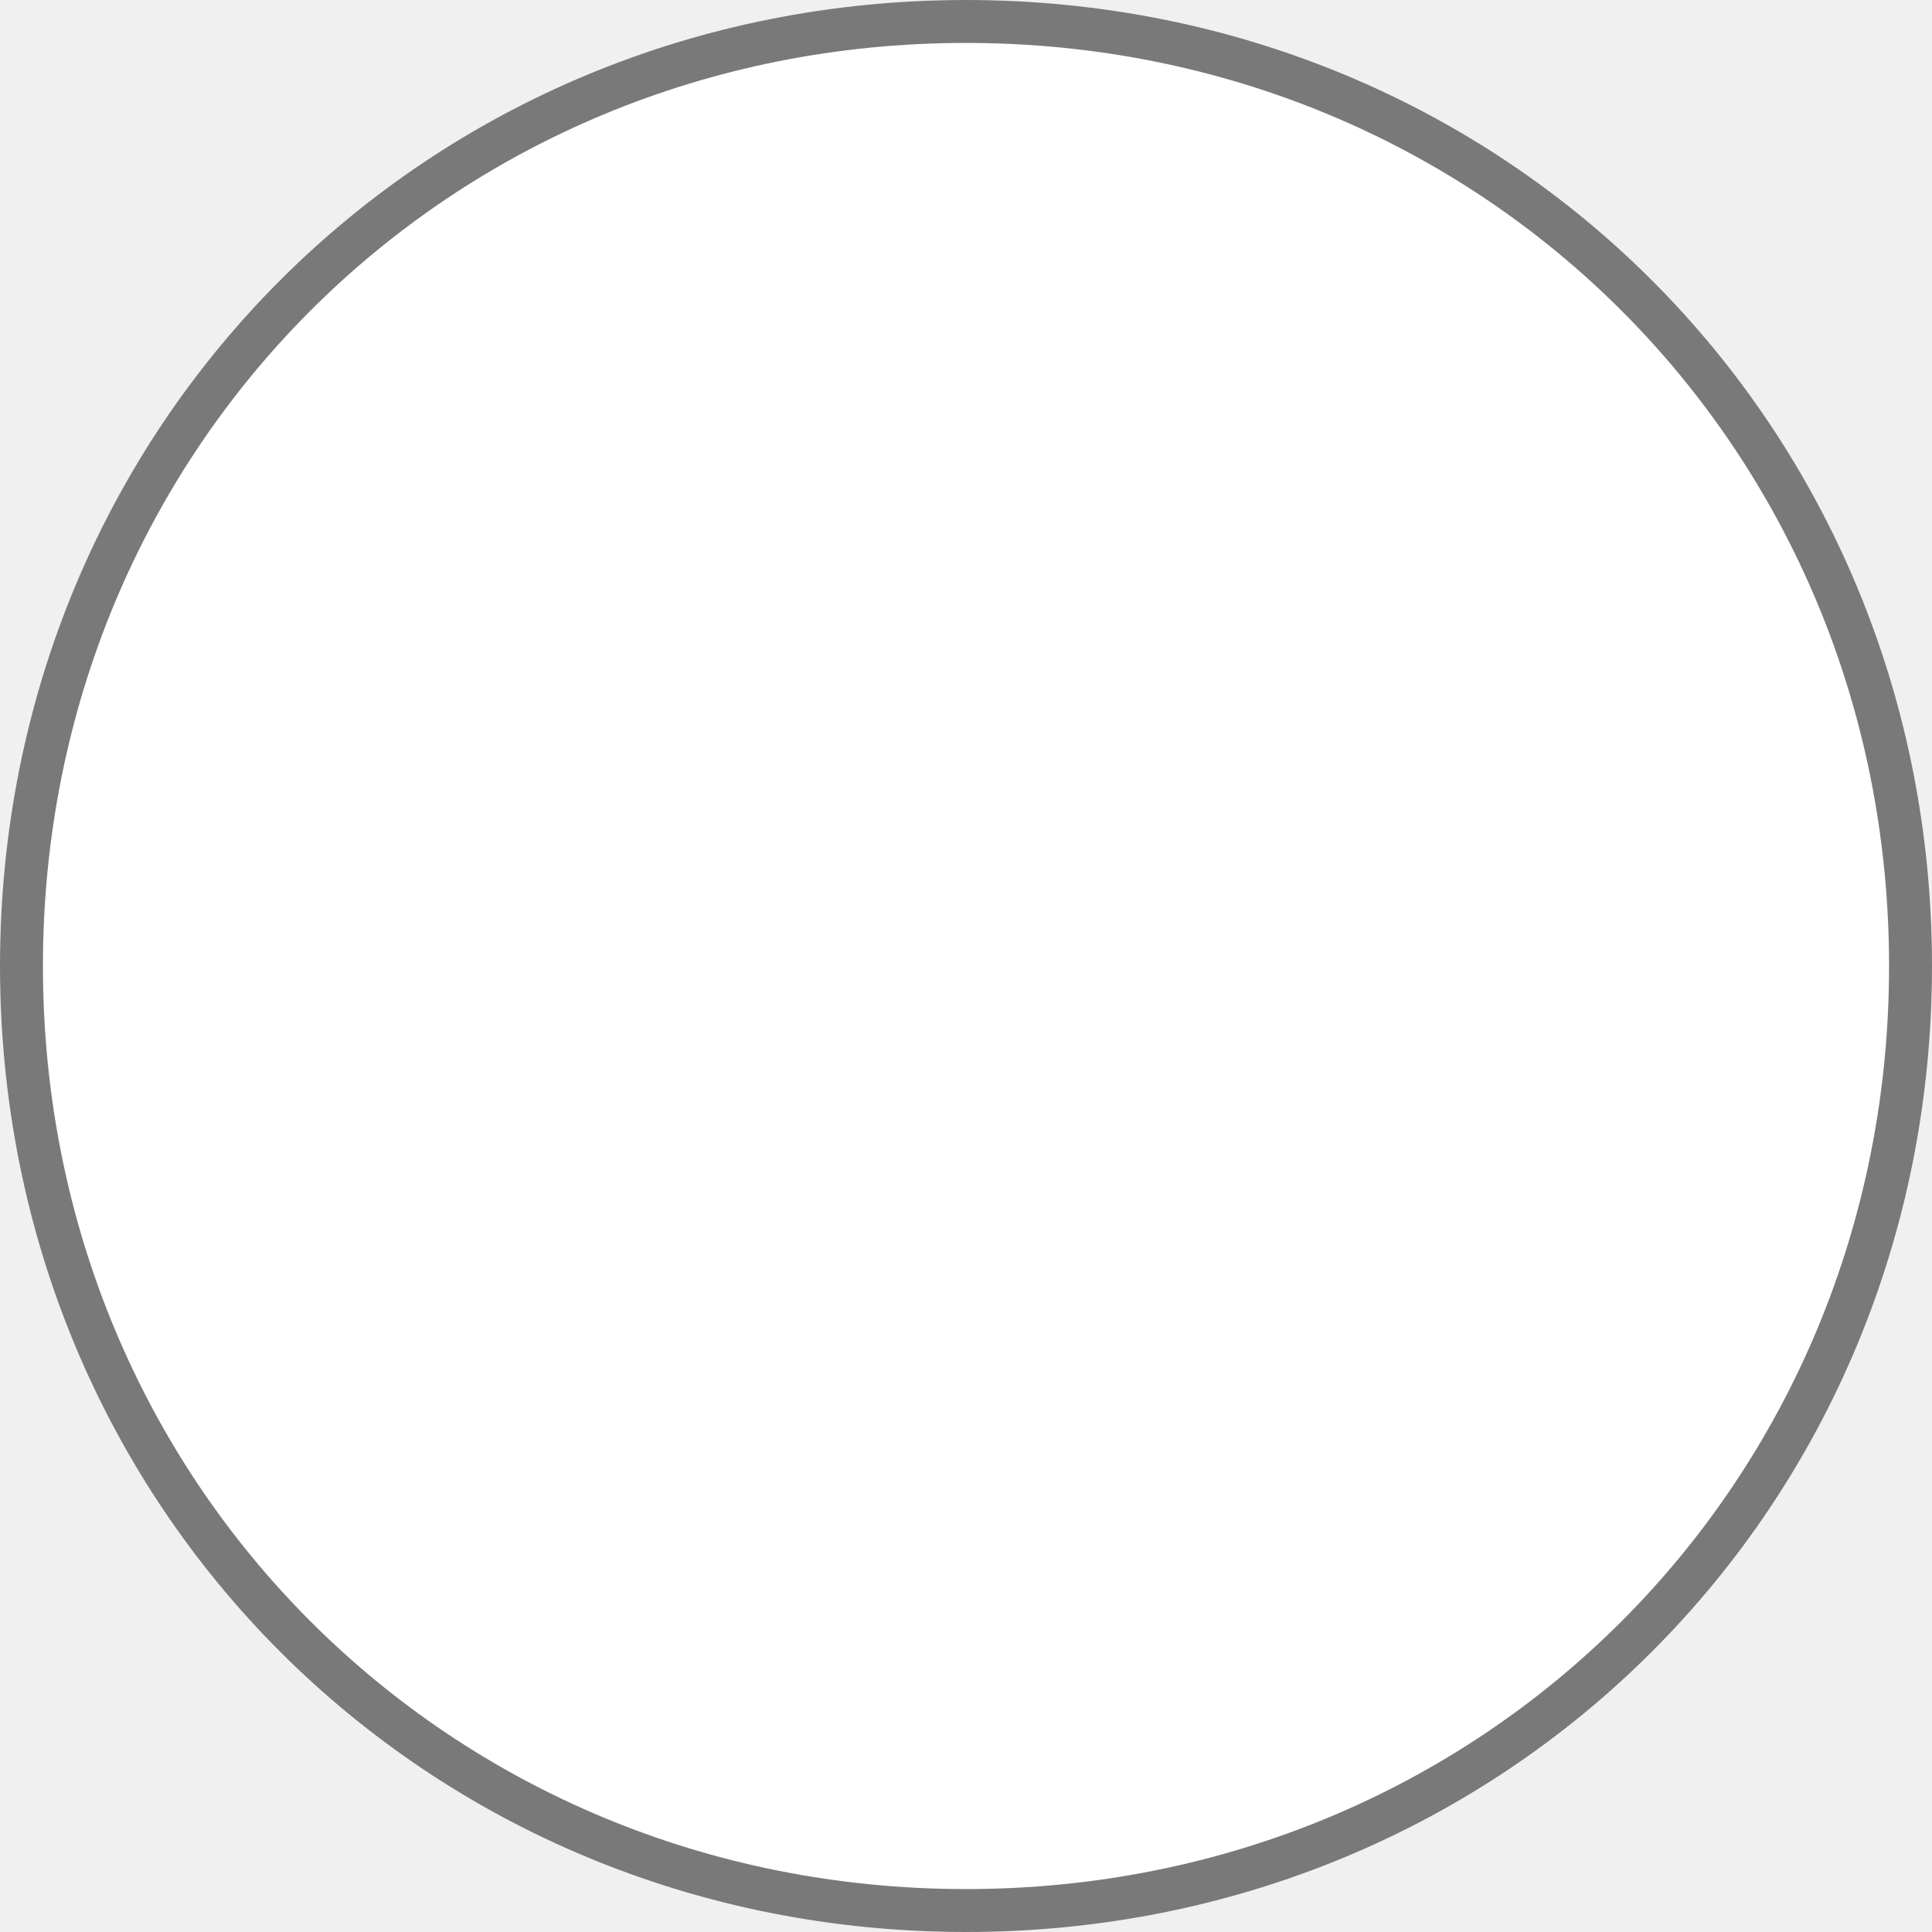
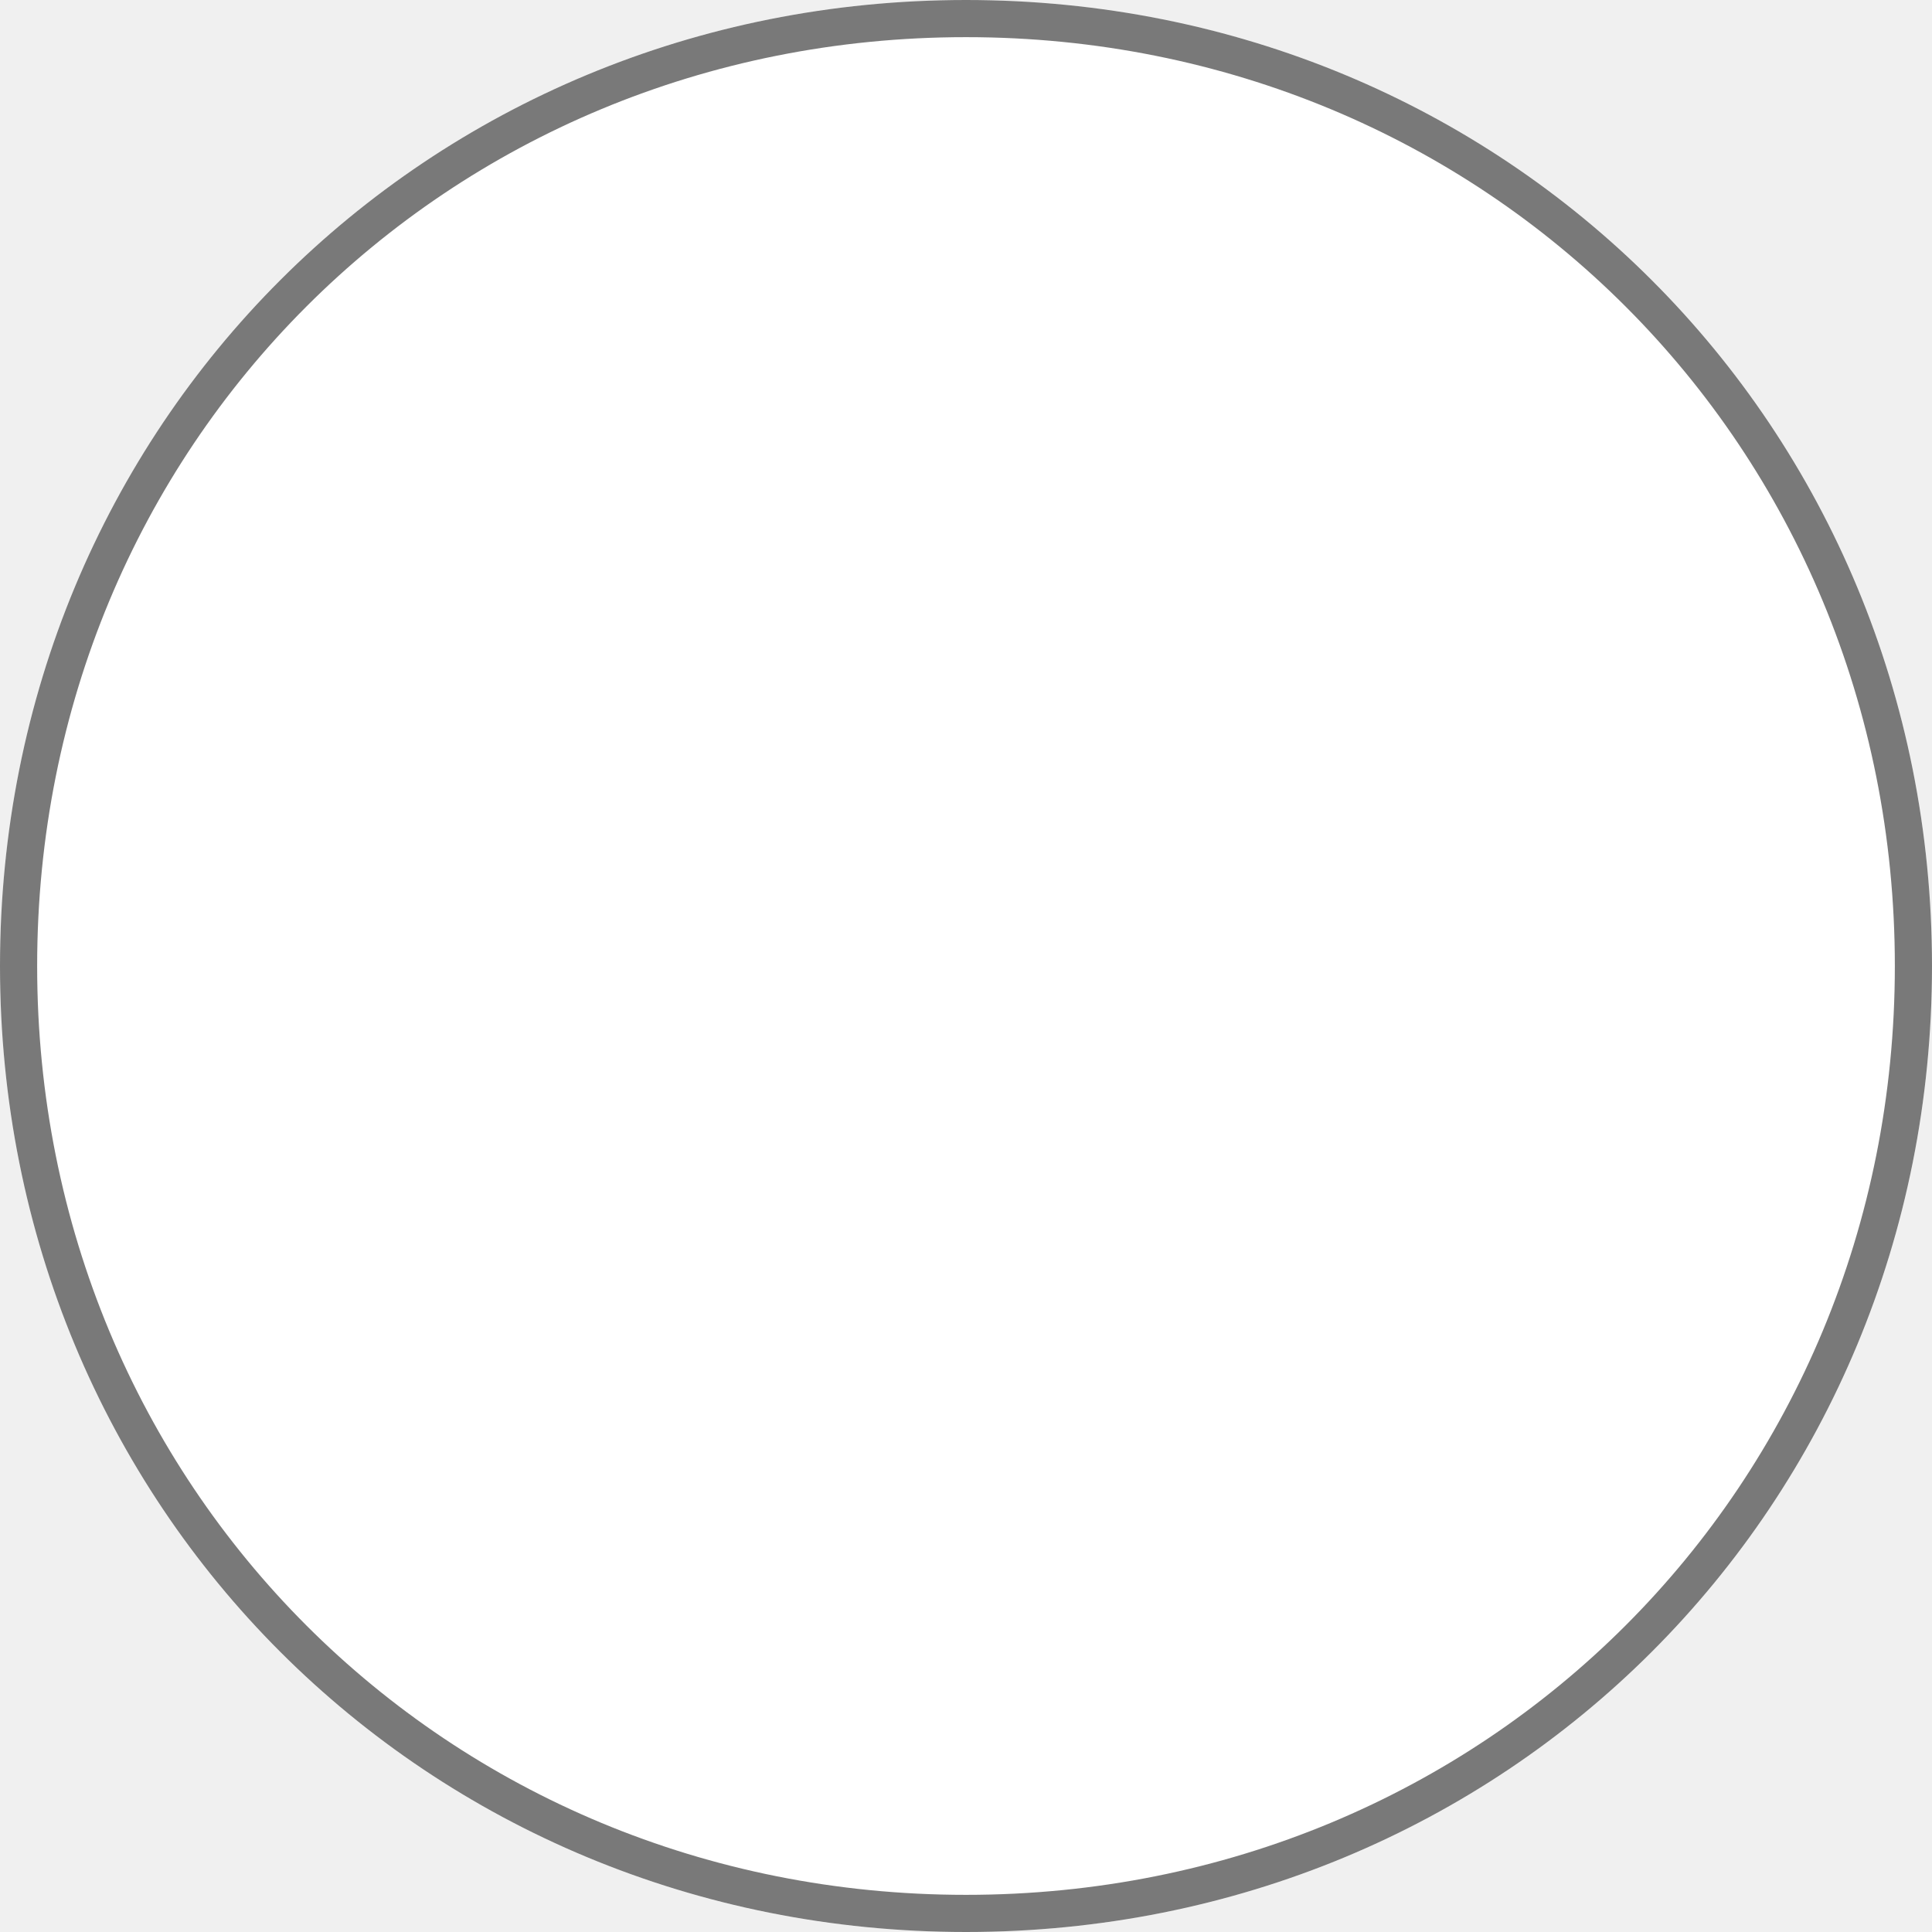
- <svg xmlns="http://www.w3.org/2000/svg" version="1.1" width="45px" height="45px">
-   <g transform="matrix(1 0 0 1 -551 -74 )">
-     <path d="M 573.5 74  C 586.1 74  596 83.9  596 96.5  C 596 109.1  586.1 119  573.5 119  C 560.9 119  551 109.1  551 96.5  C 551 83.9  560.9 74  573.5 74  Z " fill-rule="nonzero" fill="#ffffff" stroke="none" />
-     <path d="M 573.5 74.5  C 585.82 74.5  595.5 84.18  595.5 96.5  C 595.5 108.82  585.82 118.5  573.5 118.5  C 561.18 118.5  551.5 108.82  551.5 96.5  C 551.5 84.18  561.18 74.5  573.5 74.5  Z " stroke-width="1" stroke="#797979" fill="none" />
+ <svg xmlns="http://www.w3.org/2000/svg" version="1.1" width="52px" height="52px">
+   <g transform="matrix(1 0 0 1 -23 -56 )">
+     <path d="M 49 56  C 63.56 56  75 67.44  75 82  C 75 96.56  63.56 108  49 108  C 34.44 108  23 96.56  23 82  C 23 67.44  34.44 56  49 56  Z " fill-rule="nonzero" fill="#ffffff" stroke="none" />
+     <path d="M 49 56.5  C 63.28 56.5  74.5 67.72  74.5 82  C 74.5 96.28  63.28 107.5  49 107.5  C 34.72 107.5  23.5 96.28  23.5 82  C 23.5 67.72  34.72 56.5  49 56.5  Z " stroke-width="1" stroke="#797979" fill="none" />
  </g>
</svg>
